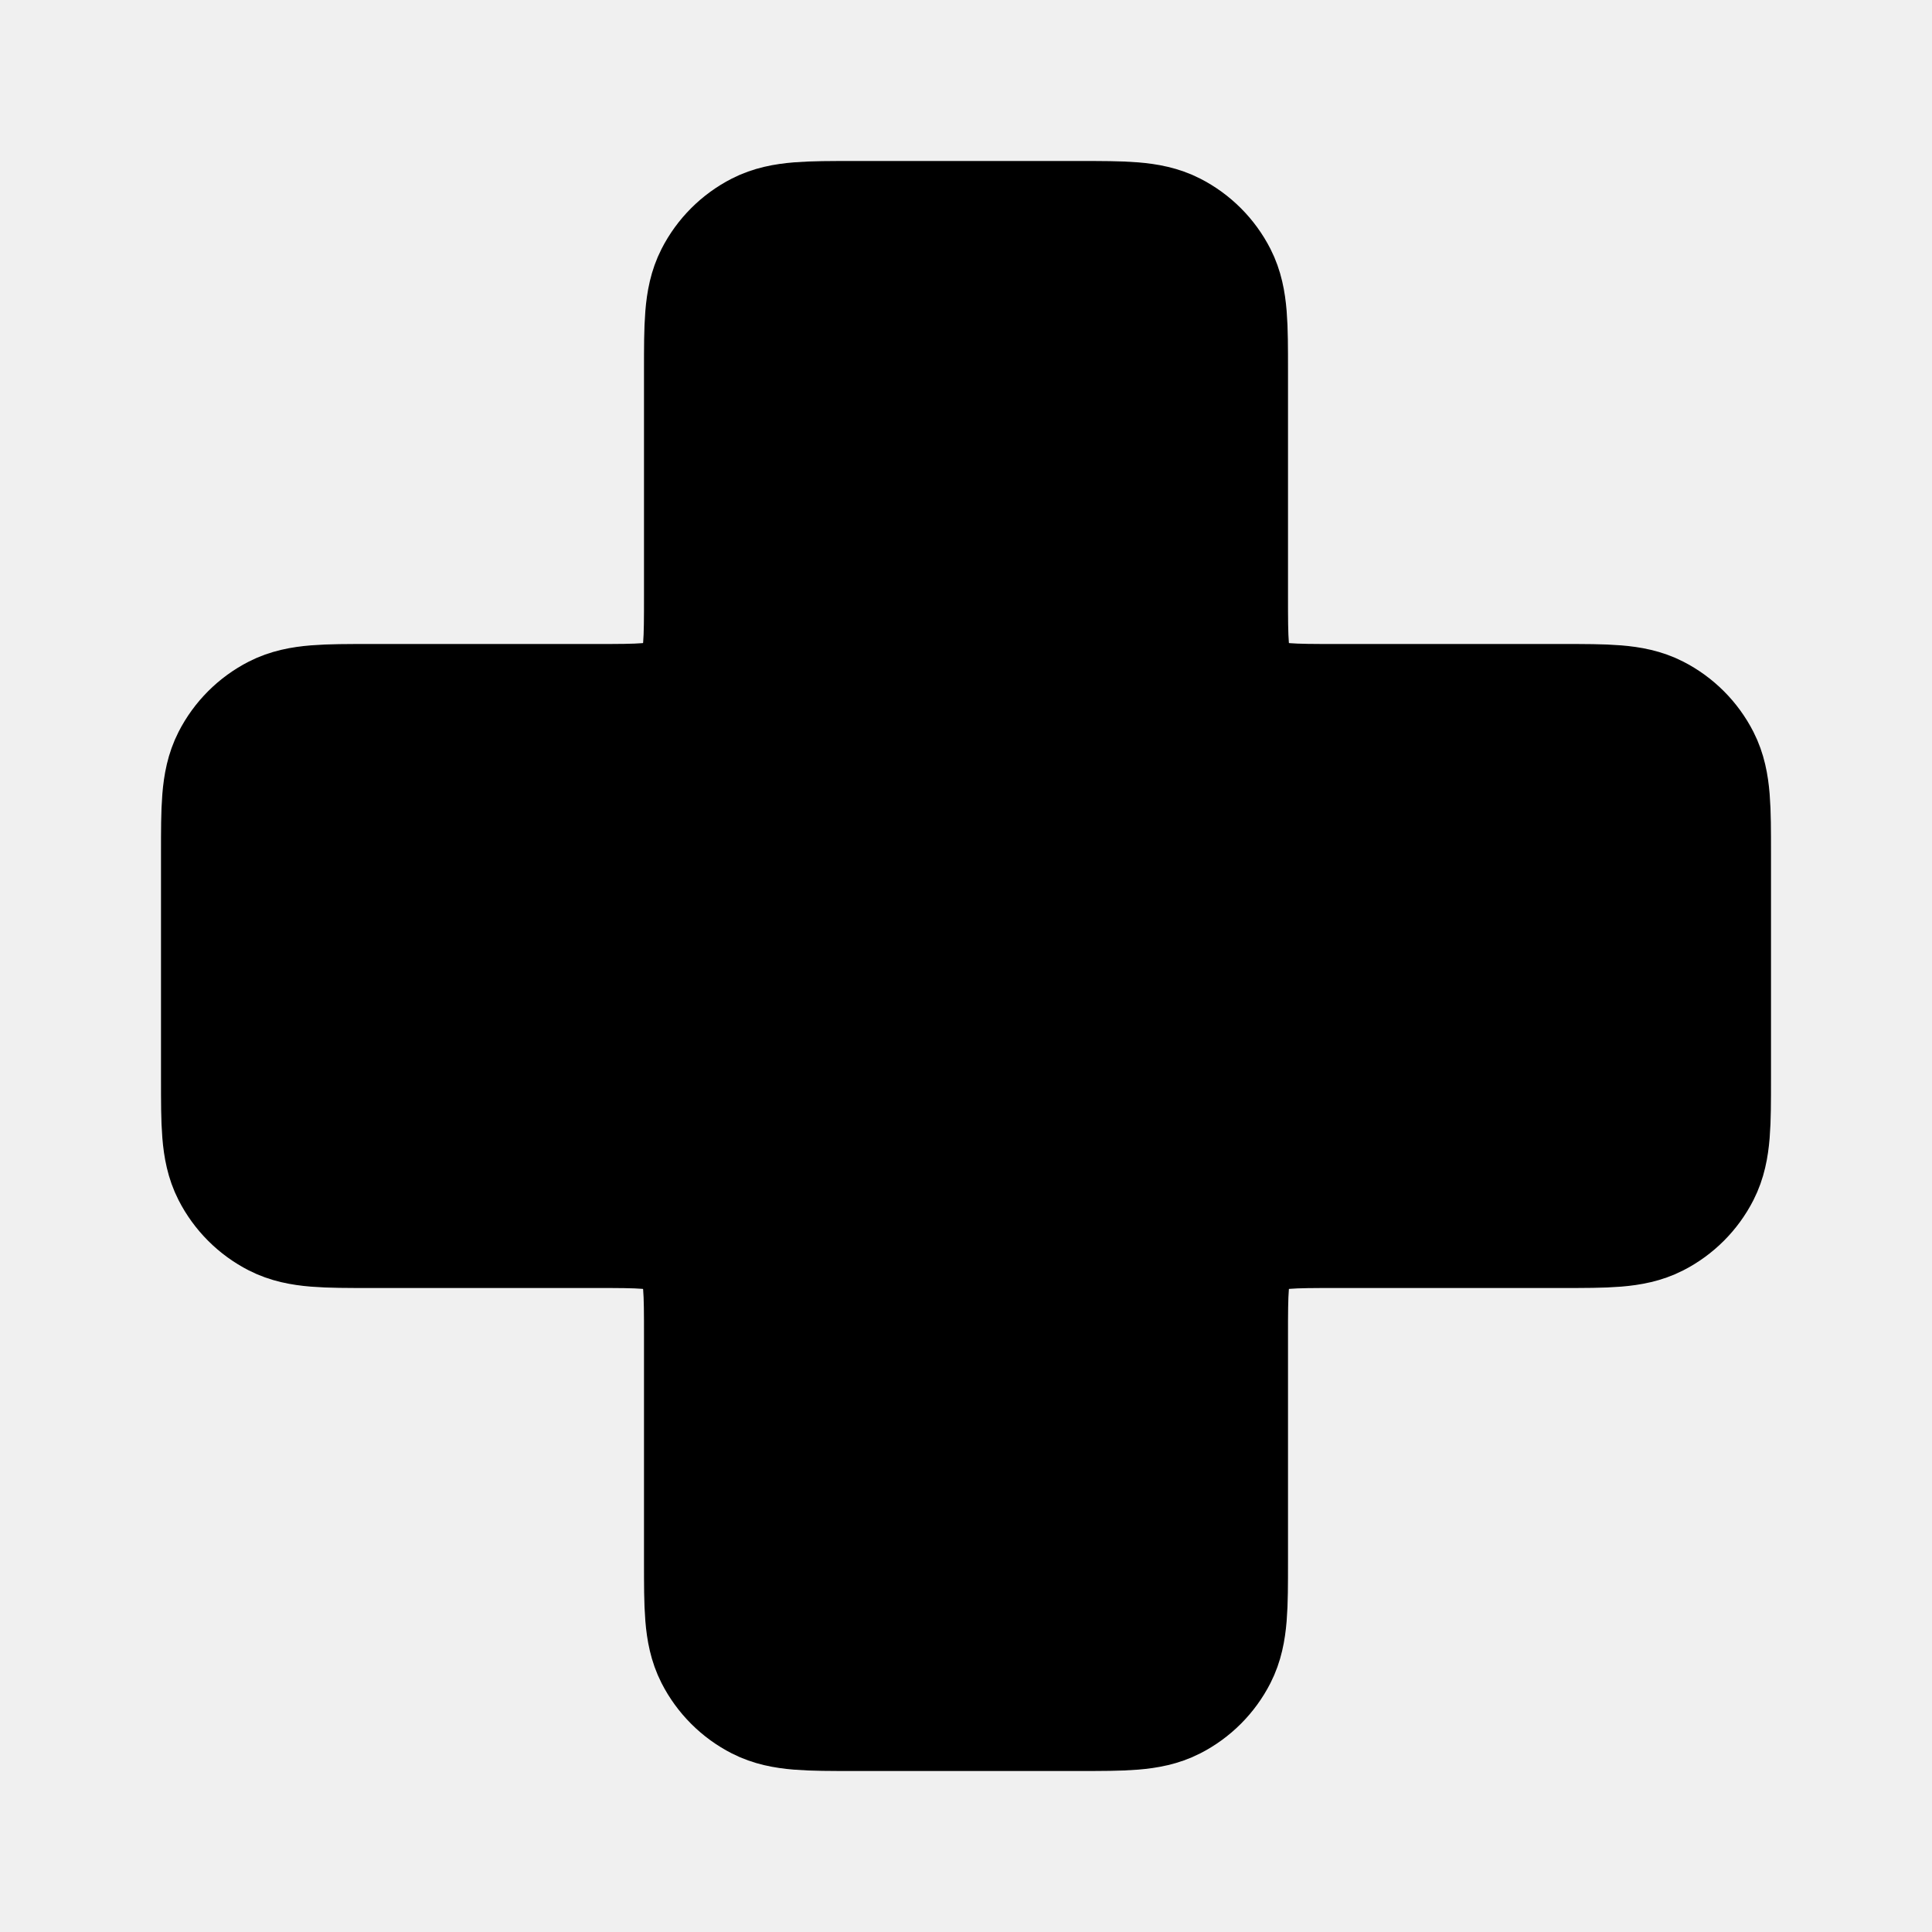
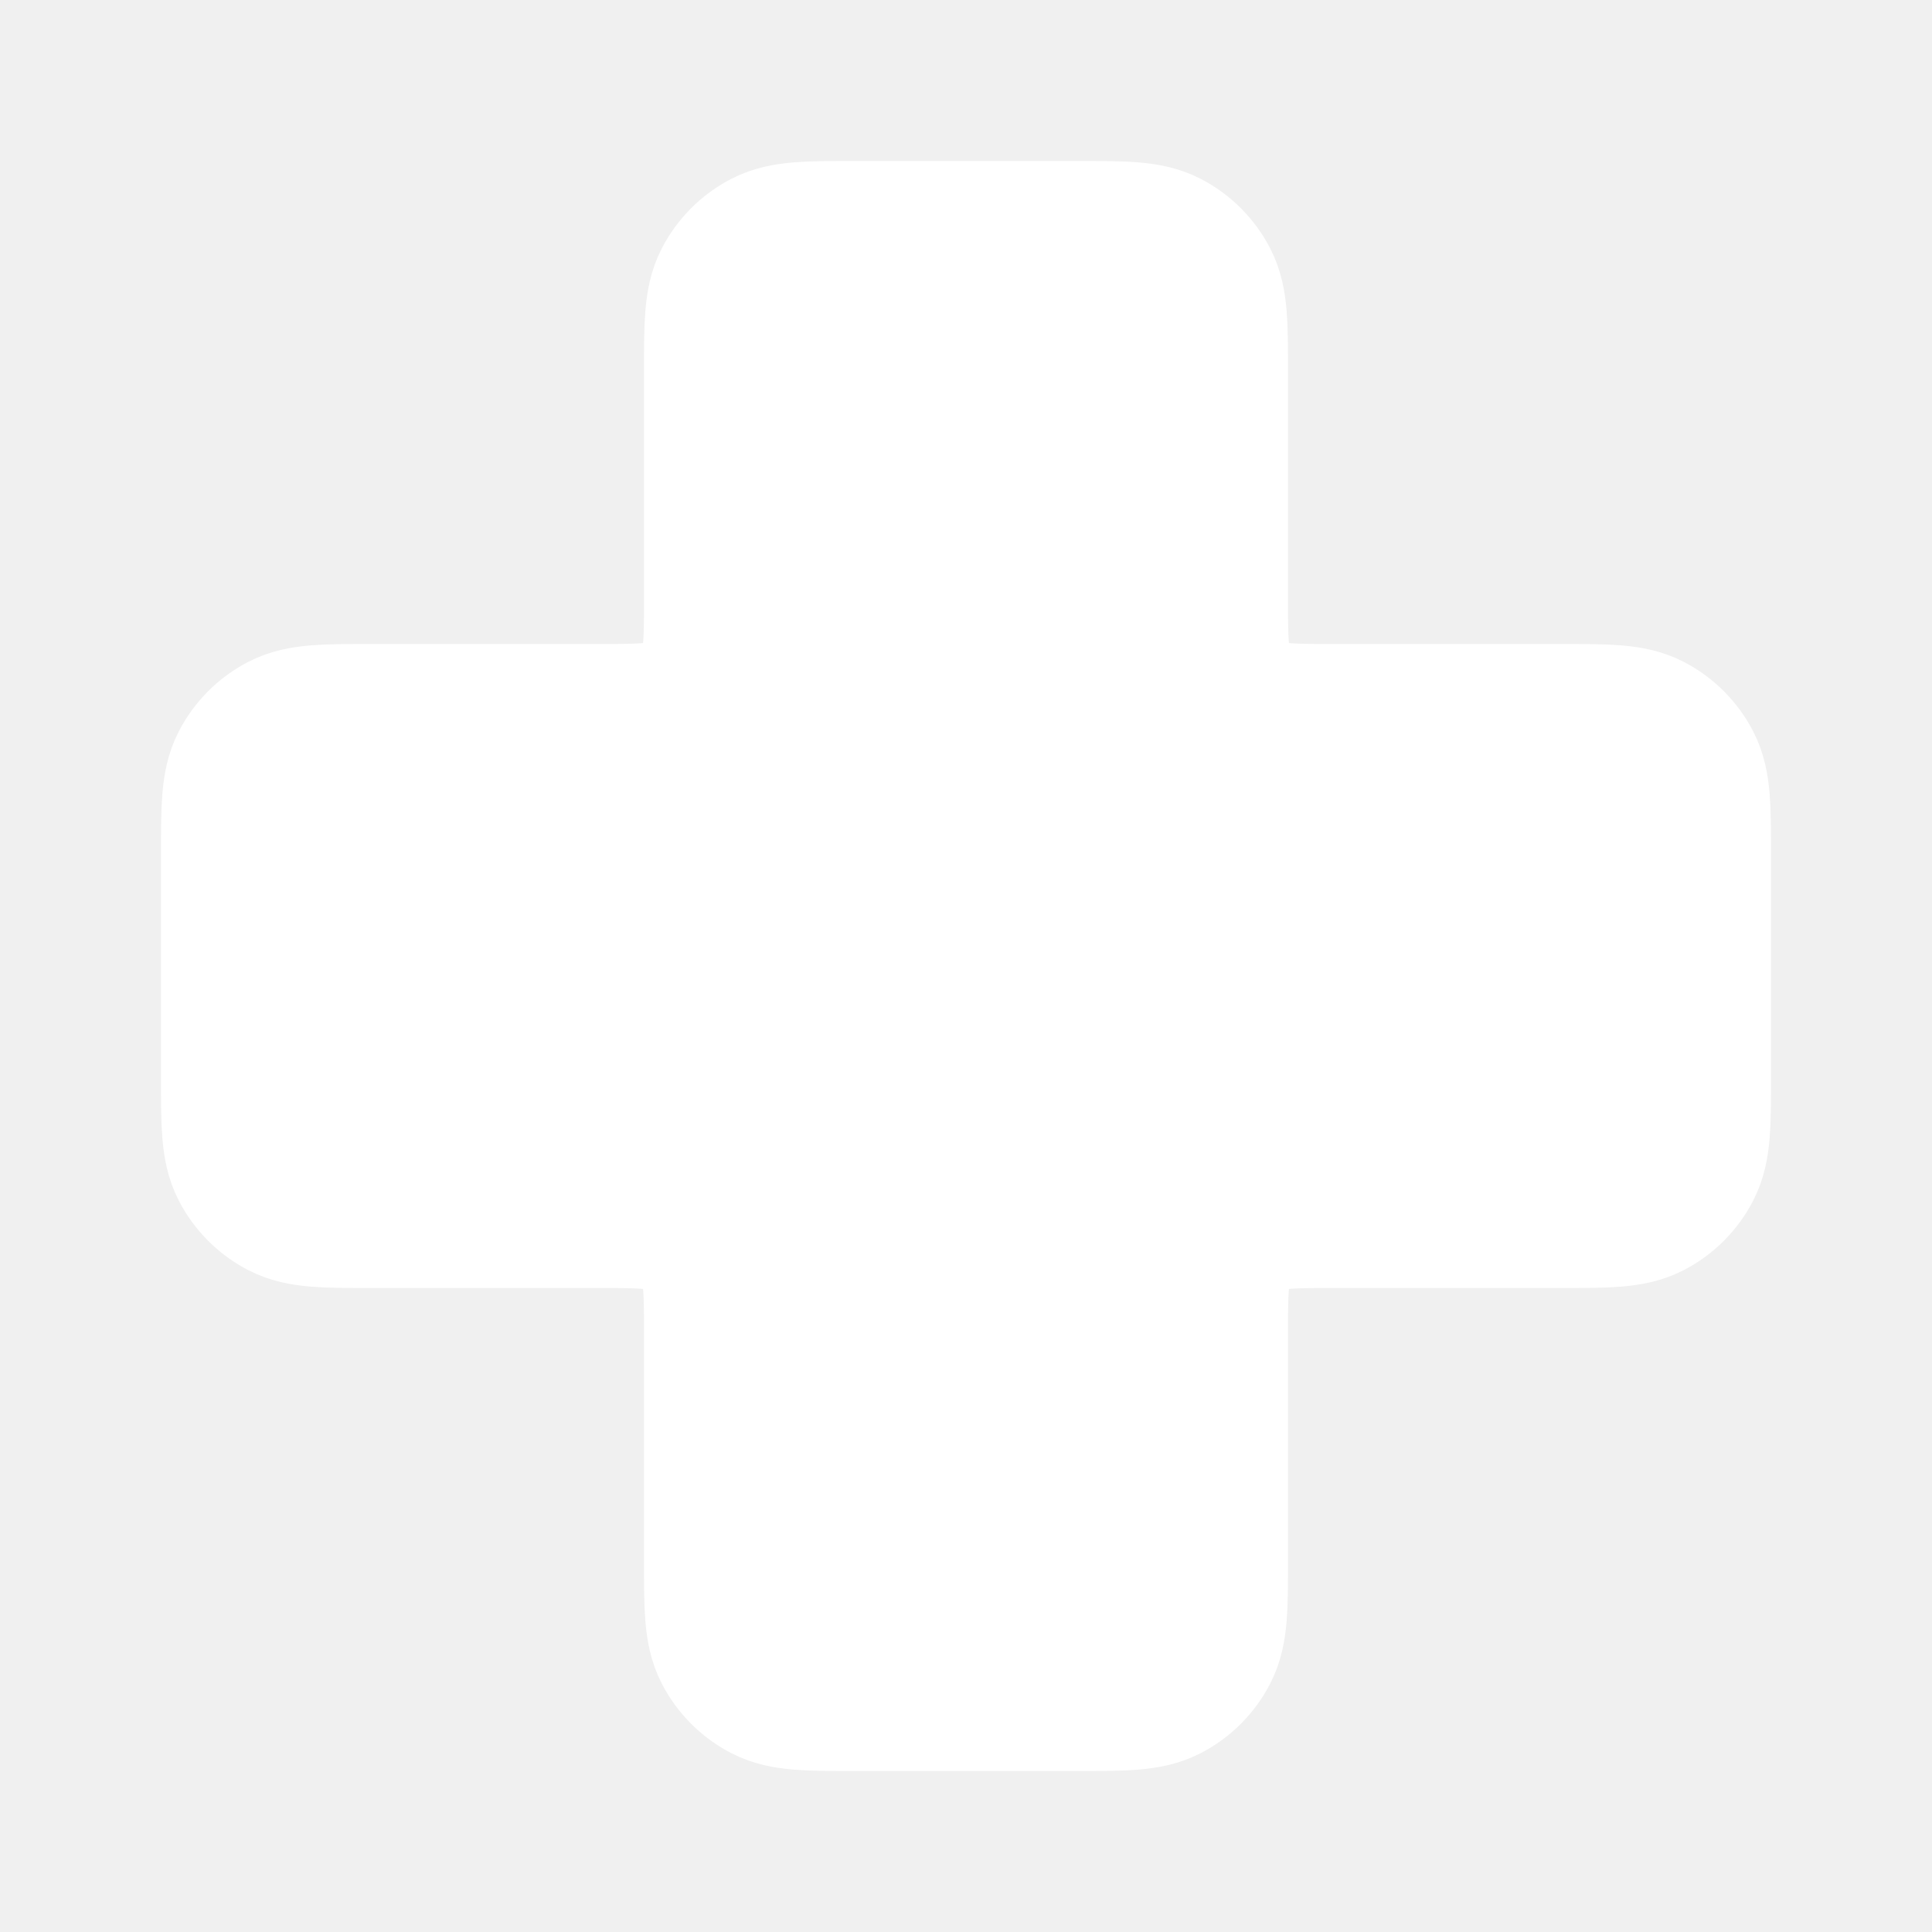
- <svg xmlns="http://www.w3.org/2000/svg" width="800px" height="800px" viewBox="0 0 24 24" fill="#000000">
-   <path d="M15 4.6C15 4.04 15 3.76 14.891 3.546C14.795 3.358 14.642 3.205 14.454 3.109C14.24 3 13.96 3 13.4 3H10.6C10.04 3 9.76 3 9.546 3.109C9.358 3.205 9.205 3.358 9.109 3.546C9 3.76 9 4.04 9 4.6V7.4C9 7.96 9 8.24 8.891 8.454C8.795 8.642 8.642 8.795 8.454 8.891C8.24 9 7.96 9 7.4 9H4.6C4.04 9 3.76 9 3.546 9.109C3.358 9.205 3.205 9.358 3.109 9.546C3 9.76 3 10.04 3 10.6V13.4C3 13.96 3 14.24 3.109 14.454C3.205 14.642 3.358 14.795 3.546 14.891C3.76 15 4.04 15 4.6 15H7.4C7.96 15 8.24 15 8.454 15.109C8.642 15.205 8.795 15.358 8.891 15.546C9 15.76 9 16.04 9 16.6V19.4C9 19.96 9 20.24 9.109 20.454C9.205 20.642 9.358 20.795 9.546 20.891C9.76 21 10.04 21 10.6 21H13.4C13.96 21 14.24 21 14.454 20.891C14.642 20.795 14.795 20.642 14.891 20.454C15 20.24 15 19.96 15 19.4V16.6C15 16.04 15 15.76 15.109 15.546C15.205 15.358 15.358 15.205 15.546 15.109C15.76 15 16.04 15 16.6 15H19.4C19.96 15 20.24 15 20.454 14.891C20.642 14.795 20.795 14.642 20.891 14.454C21 14.24 21 13.96 21 13.4V10.6C21 10.04 21 9.76 20.891 9.546C20.795 9.358 20.642 9.205 20.454 9.109C20.24 9 19.96 9 19.4 9L16.6 9C16.04 9 15.76 9 15.546 8.891C15.358 8.795 15.205 8.642 15.109 8.454C15 8.24 15 7.96 15 7.4V4.6Z" stroke="#000000" stroke-width="2" stroke-linecap="round" stroke-linejoin="round" />
+ <svg xmlns="http://www.w3.org/2000/svg" width="800px" height="800px" viewBox="0 0 24 24" fill="#FFFFFF">
+   <path d="M15 4.6C15 4.04 15 3.76 14.891 3.546C14.795 3.358 14.642 3.205 14.454 3.109C14.24 3 13.96 3 13.4 3H10.6C10.04 3 9.76 3 9.546 3.109C9.358 3.205 9.205 3.358 9.109 3.546C9 3.76 9 4.04 9 4.6V7.4C9 7.96 9 8.24 8.891 8.454C8.795 8.642 8.642 8.795 8.454 8.891C8.24 9 7.96 9 7.4 9H4.6C4.04 9 3.76 9 3.546 9.109C3.358 9.205 3.205 9.358 3.109 9.546C3 9.76 3 10.04 3 10.6V13.4C3 13.96 3 14.24 3.109 14.454C3.205 14.642 3.358 14.795 3.546 14.891C3.76 15 4.04 15 4.6 15H7.4C7.96 15 8.24 15 8.454 15.109C8.642 15.205 8.795 15.358 8.891 15.546C9 15.76 9 16.04 9 16.6V19.4C9 19.96 9 20.24 9.109 20.454C9.205 20.642 9.358 20.795 9.546 20.891C9.76 21 10.04 21 10.6 21H13.4C13.96 21 14.24 21 14.454 20.891C14.642 20.795 14.795 20.642 14.891 20.454C15 20.24 15 19.96 15 19.4V16.6C15 16.04 15 15.76 15.109 15.546C15.205 15.358 15.358 15.205 15.546 15.109C15.76 15 16.04 15 16.6 15H19.4C19.96 15 20.24 15 20.454 14.891C20.642 14.795 20.795 14.642 20.891 14.454C21 14.24 21 13.96 21 13.4V10.6C21 10.04 21 9.76 20.891 9.546C20.795 9.358 20.642 9.205 20.454 9.109C20.24 9 19.96 9 19.4 9L16.6 9C16.04 9 15.76 9 15.546 8.891C15.358 8.795 15.205 8.642 15.109 8.454C15 8.24 15 7.96 15 7.4V4.6Z" stroke="#FFFFFF" stroke-width="2" stroke-linecap="round" stroke-linejoin="round" />
</svg>
